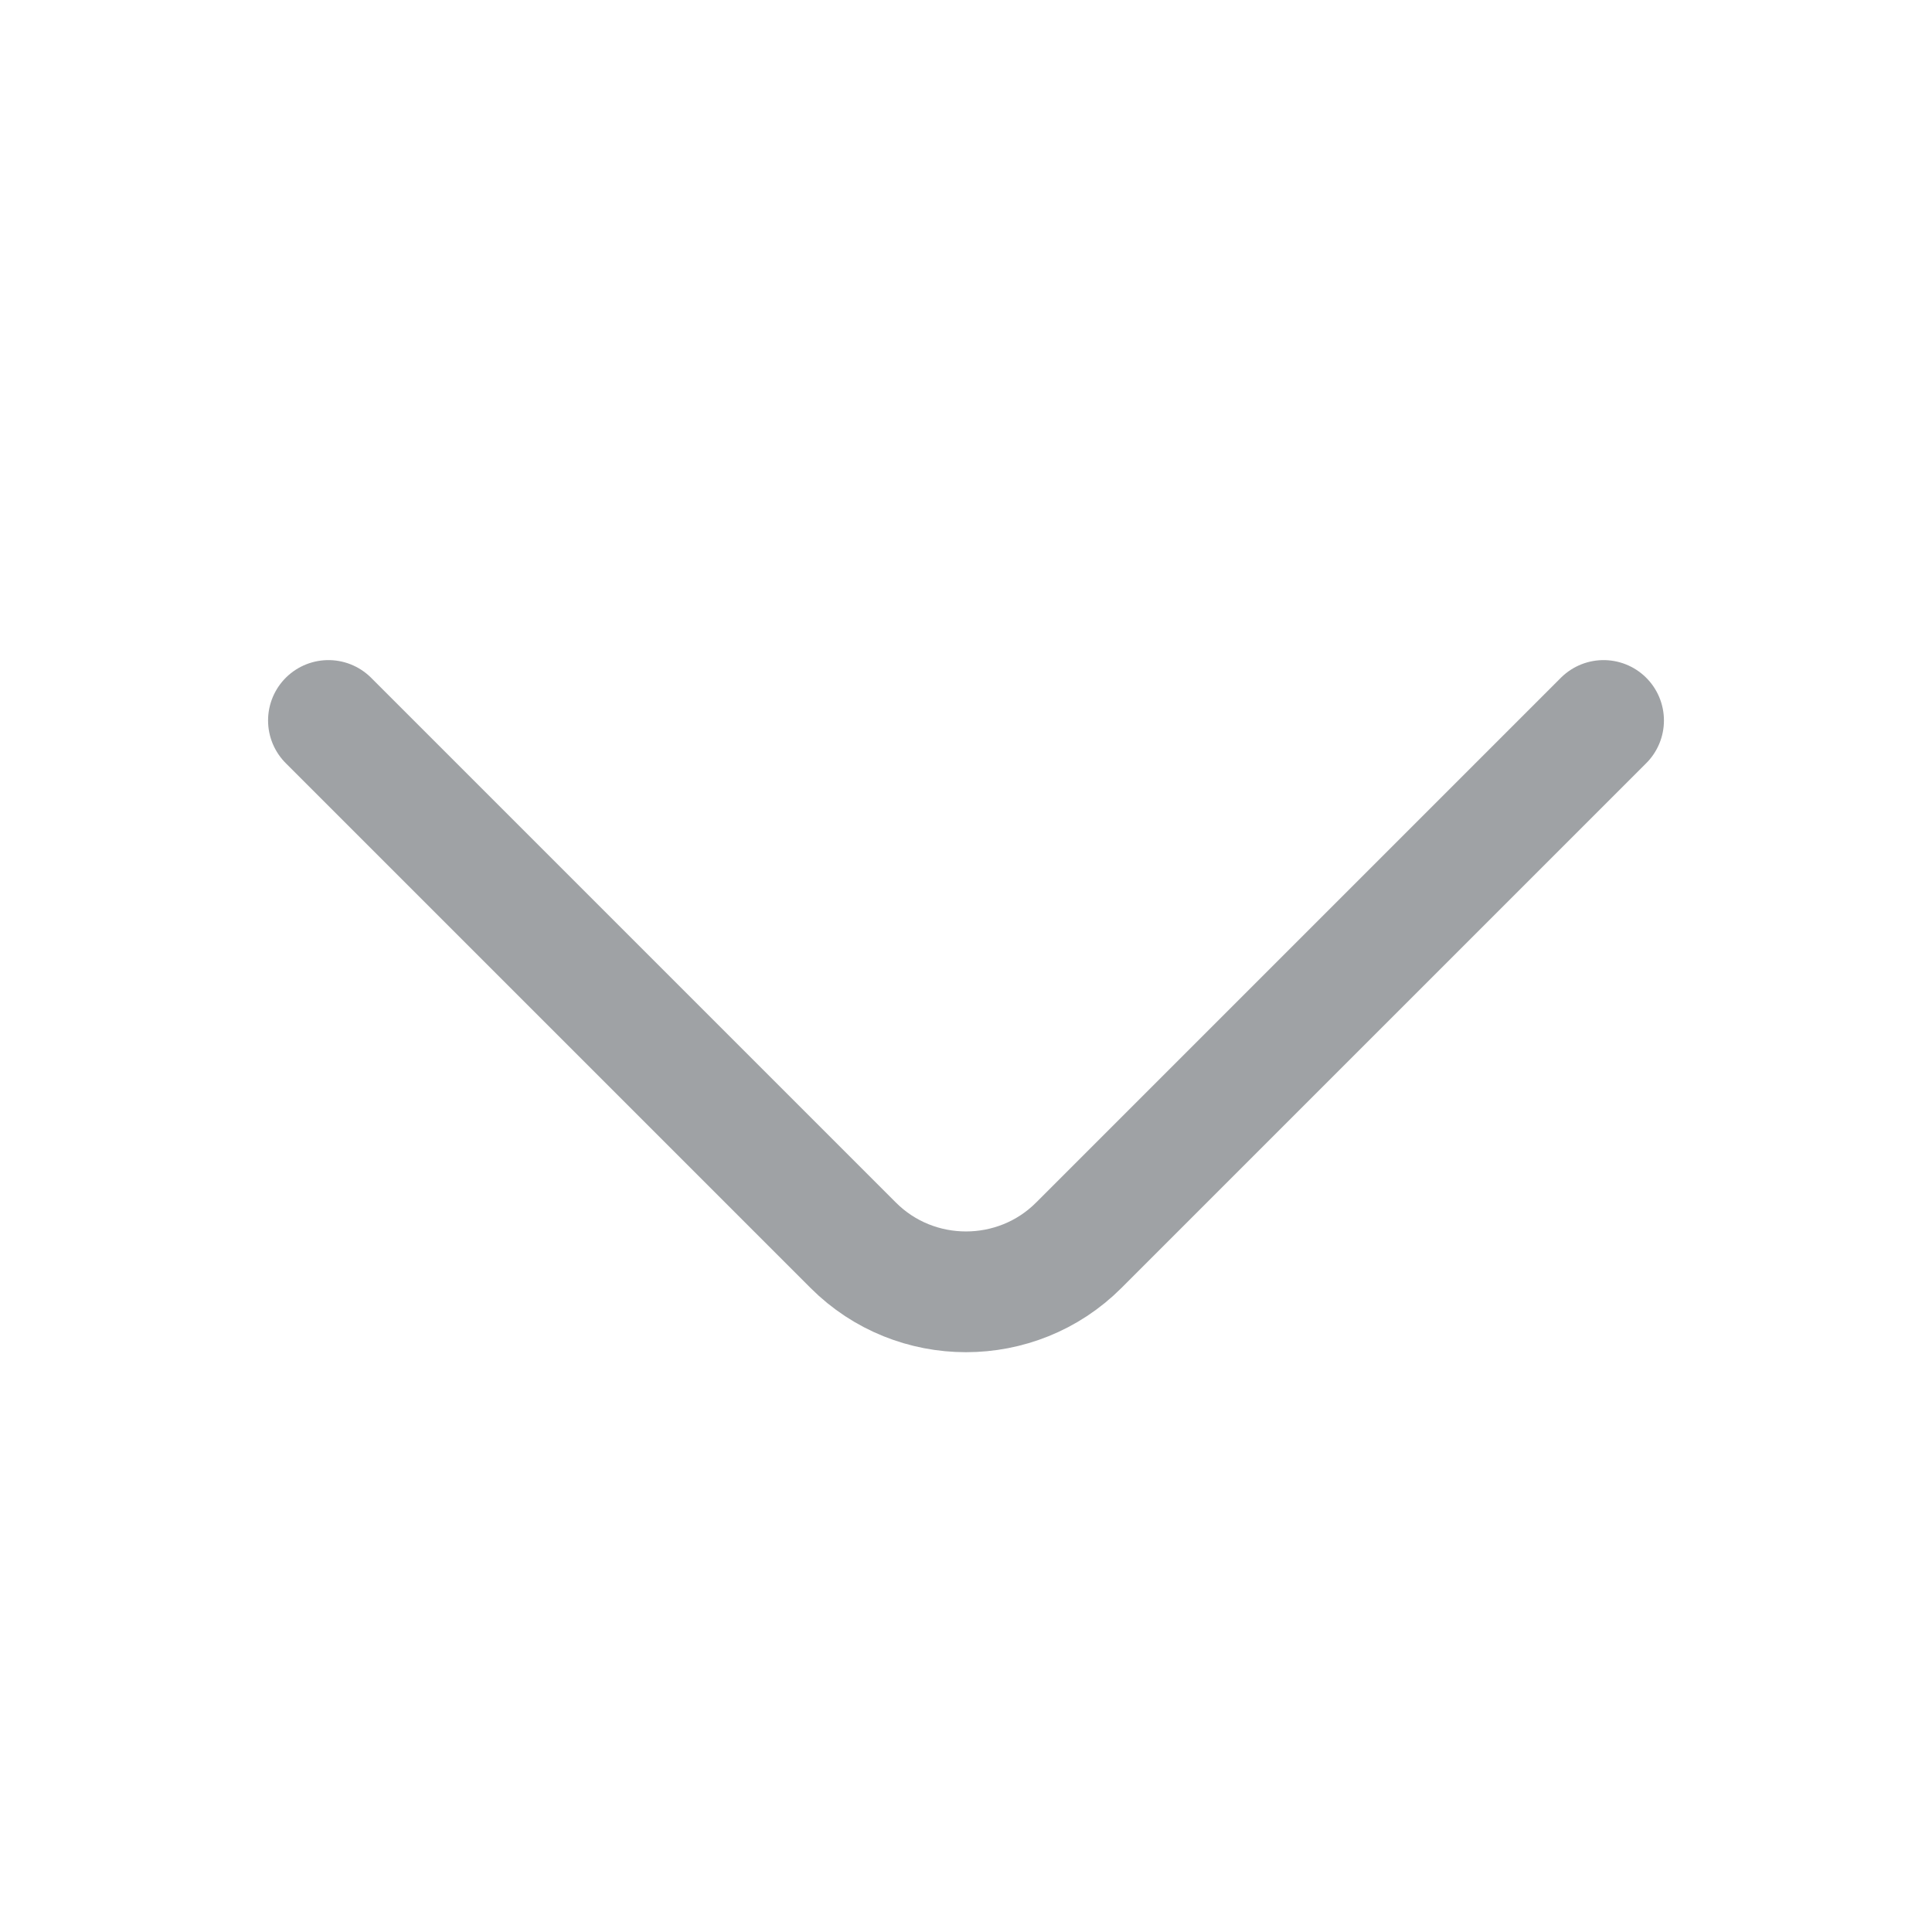
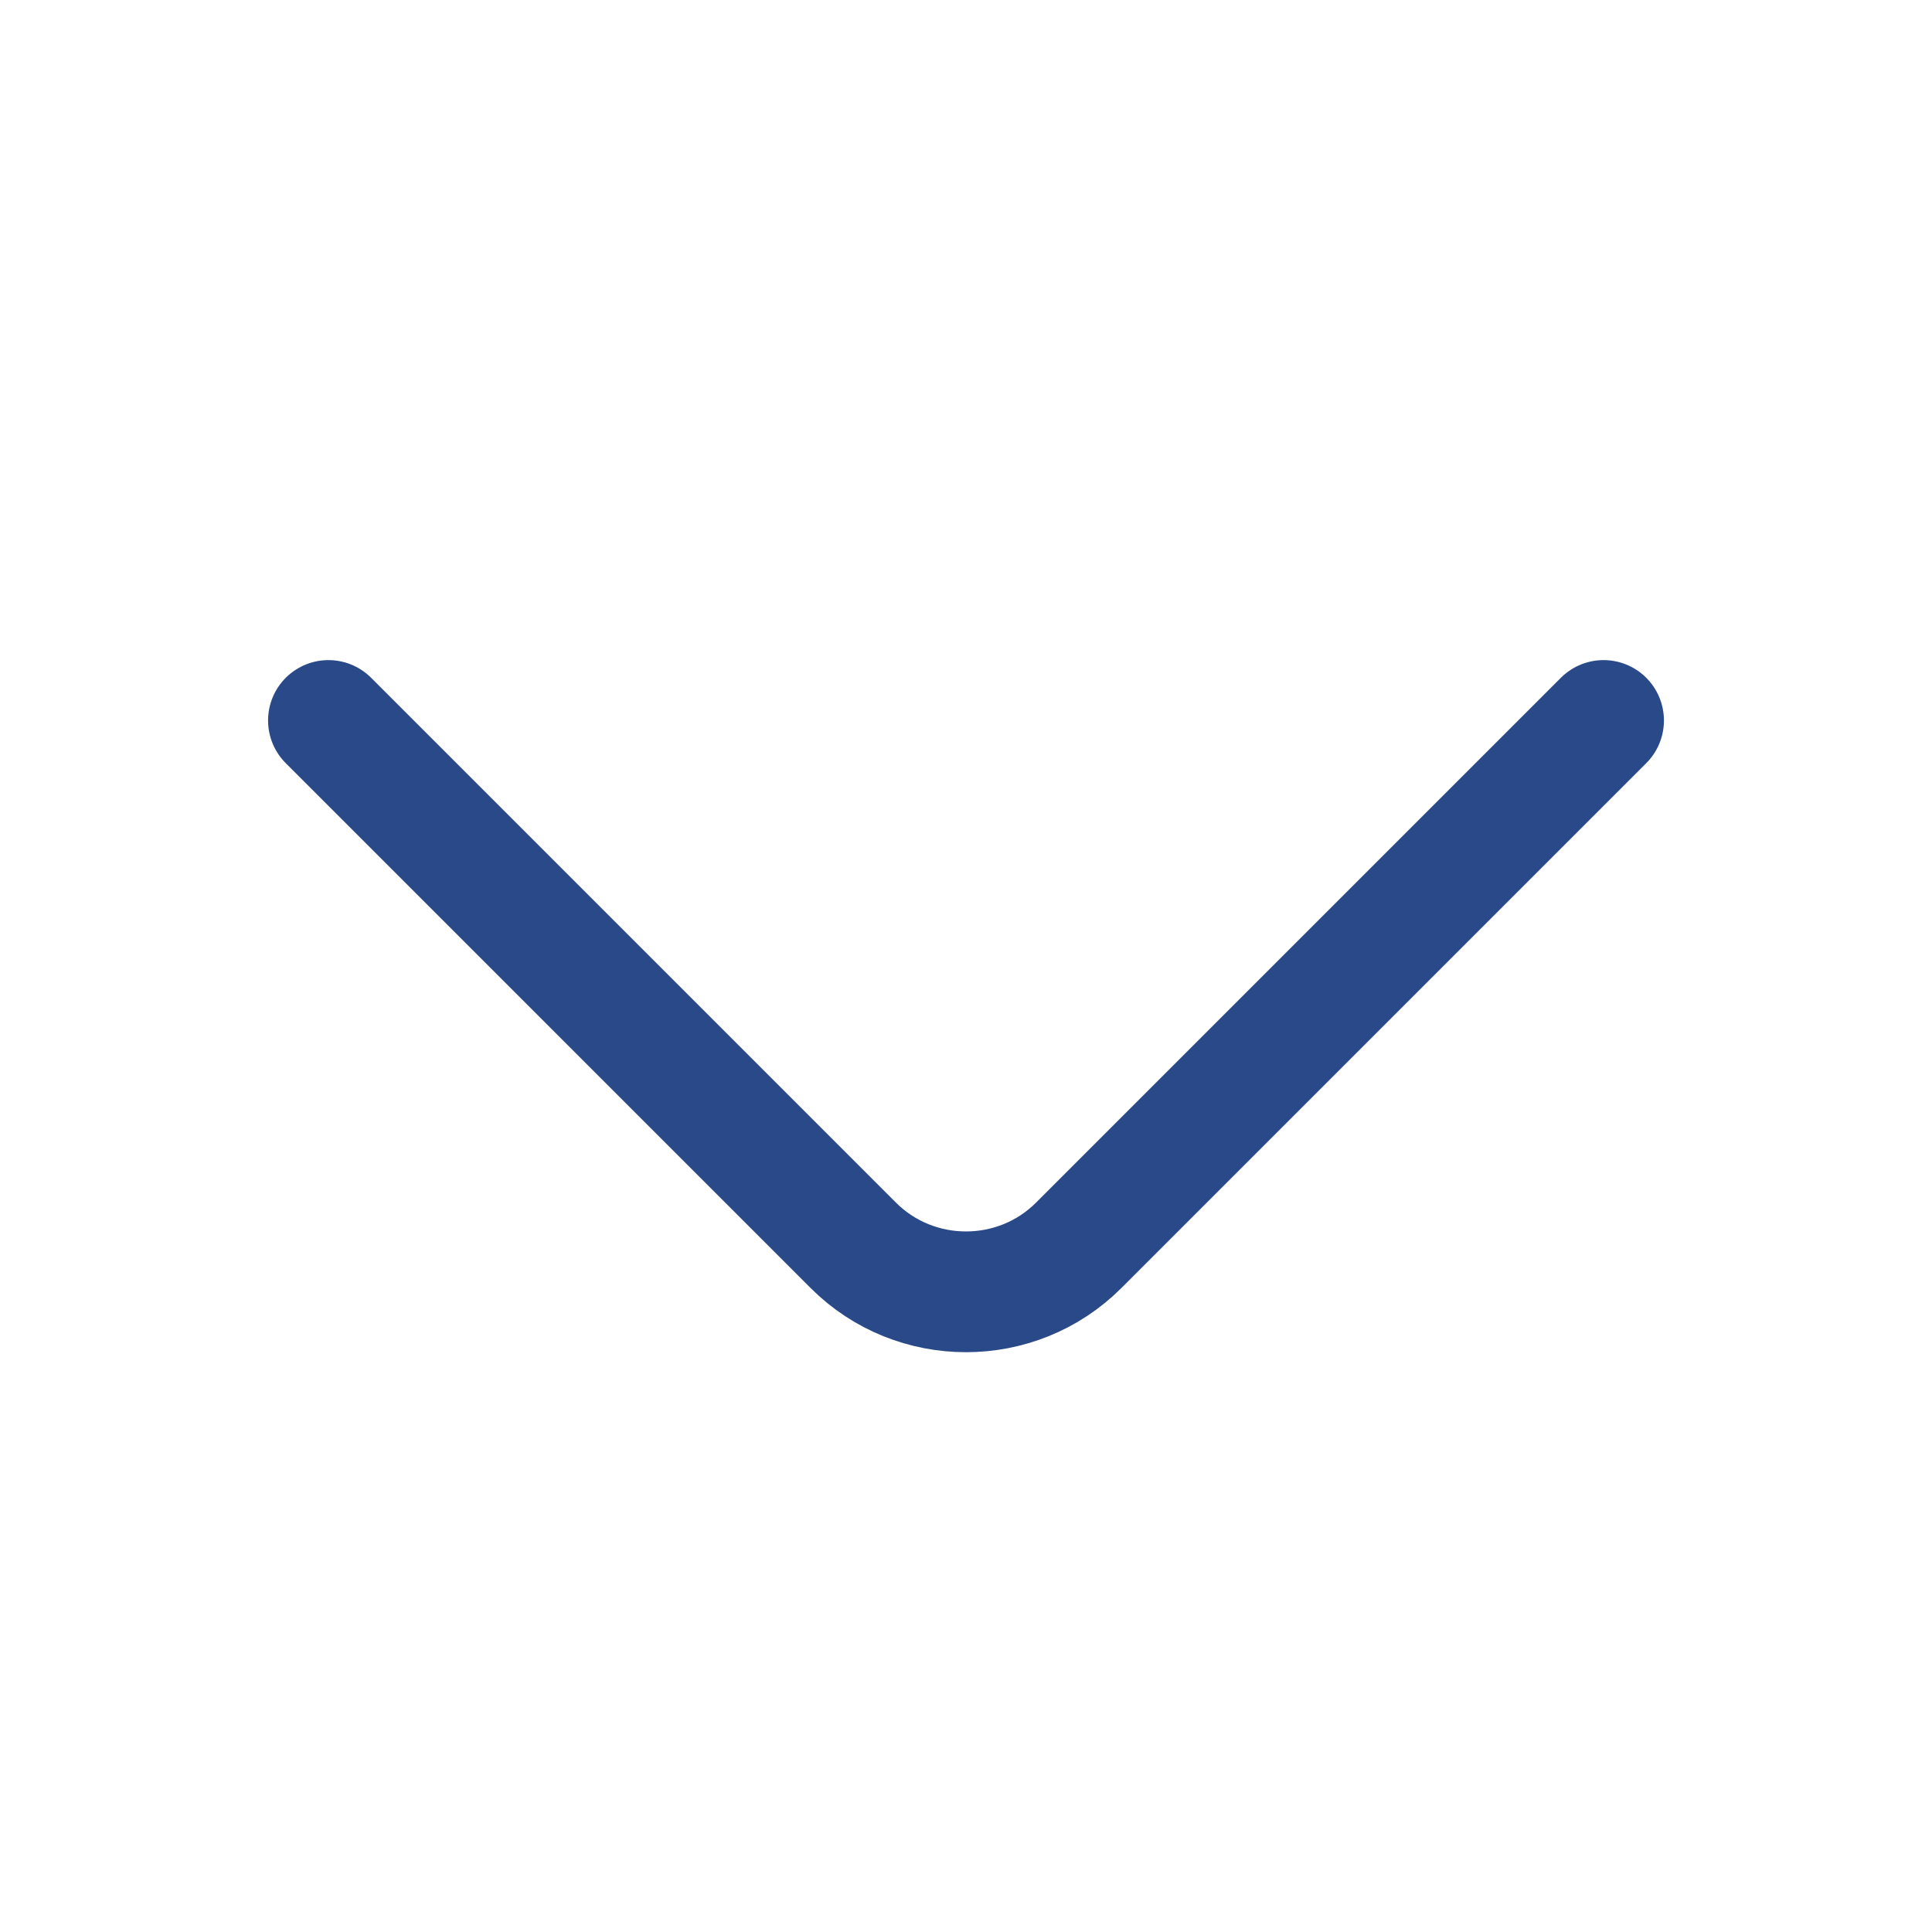
<svg xmlns="http://www.w3.org/2000/svg" width="24" height="24" viewBox="0 0 24 24" fill="none">
-   <path d="M19.92 8.95L13.4 15.47C12.63 16.24 11.37 16.24 10.6 15.47L4.08 8.95" stroke="#9FA2A5" stroke-width="1.5" stroke-miterlimit="10" stroke-linecap="round" stroke-linejoin="round" />
+   <path d="M19.92 8.95L13.4 15.47C12.63 16.24 11.37 16.24 10.6 15.47L4.08 8.95" stroke="#2A4988" stroke-width="1.5" stroke-miterlimit="10" stroke-linecap="round" stroke-linejoin="round" />
</svg>
